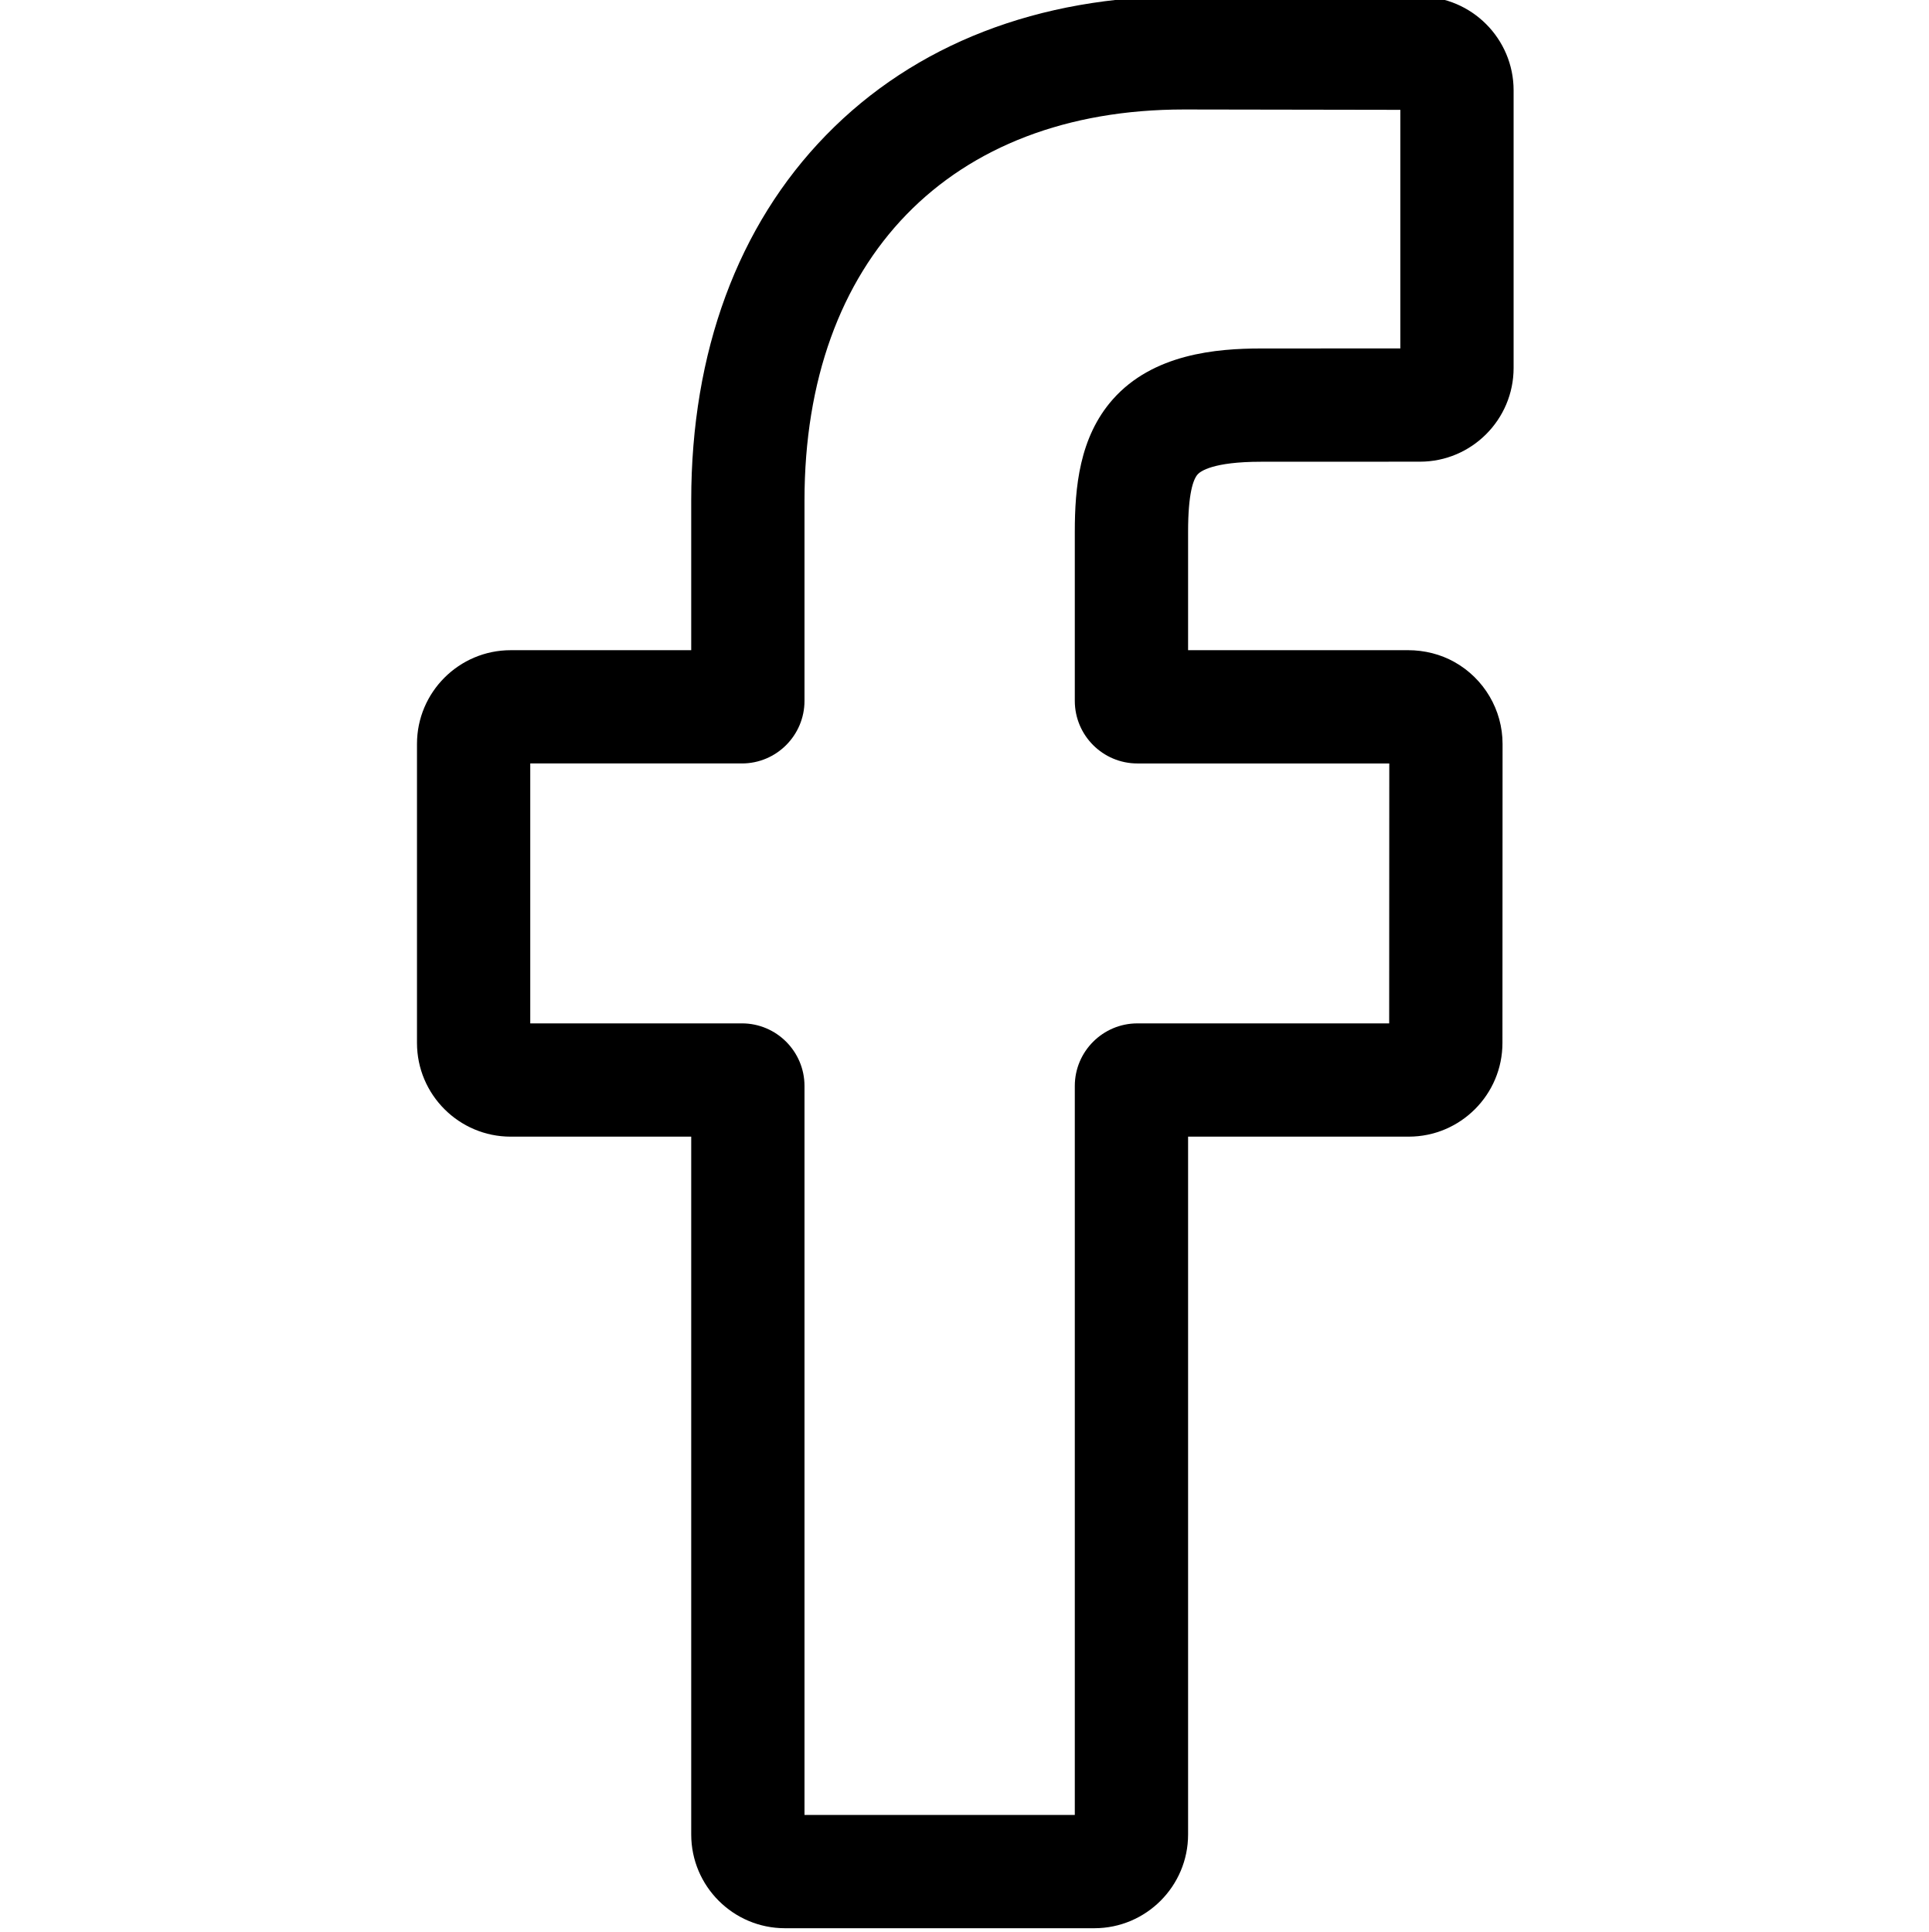
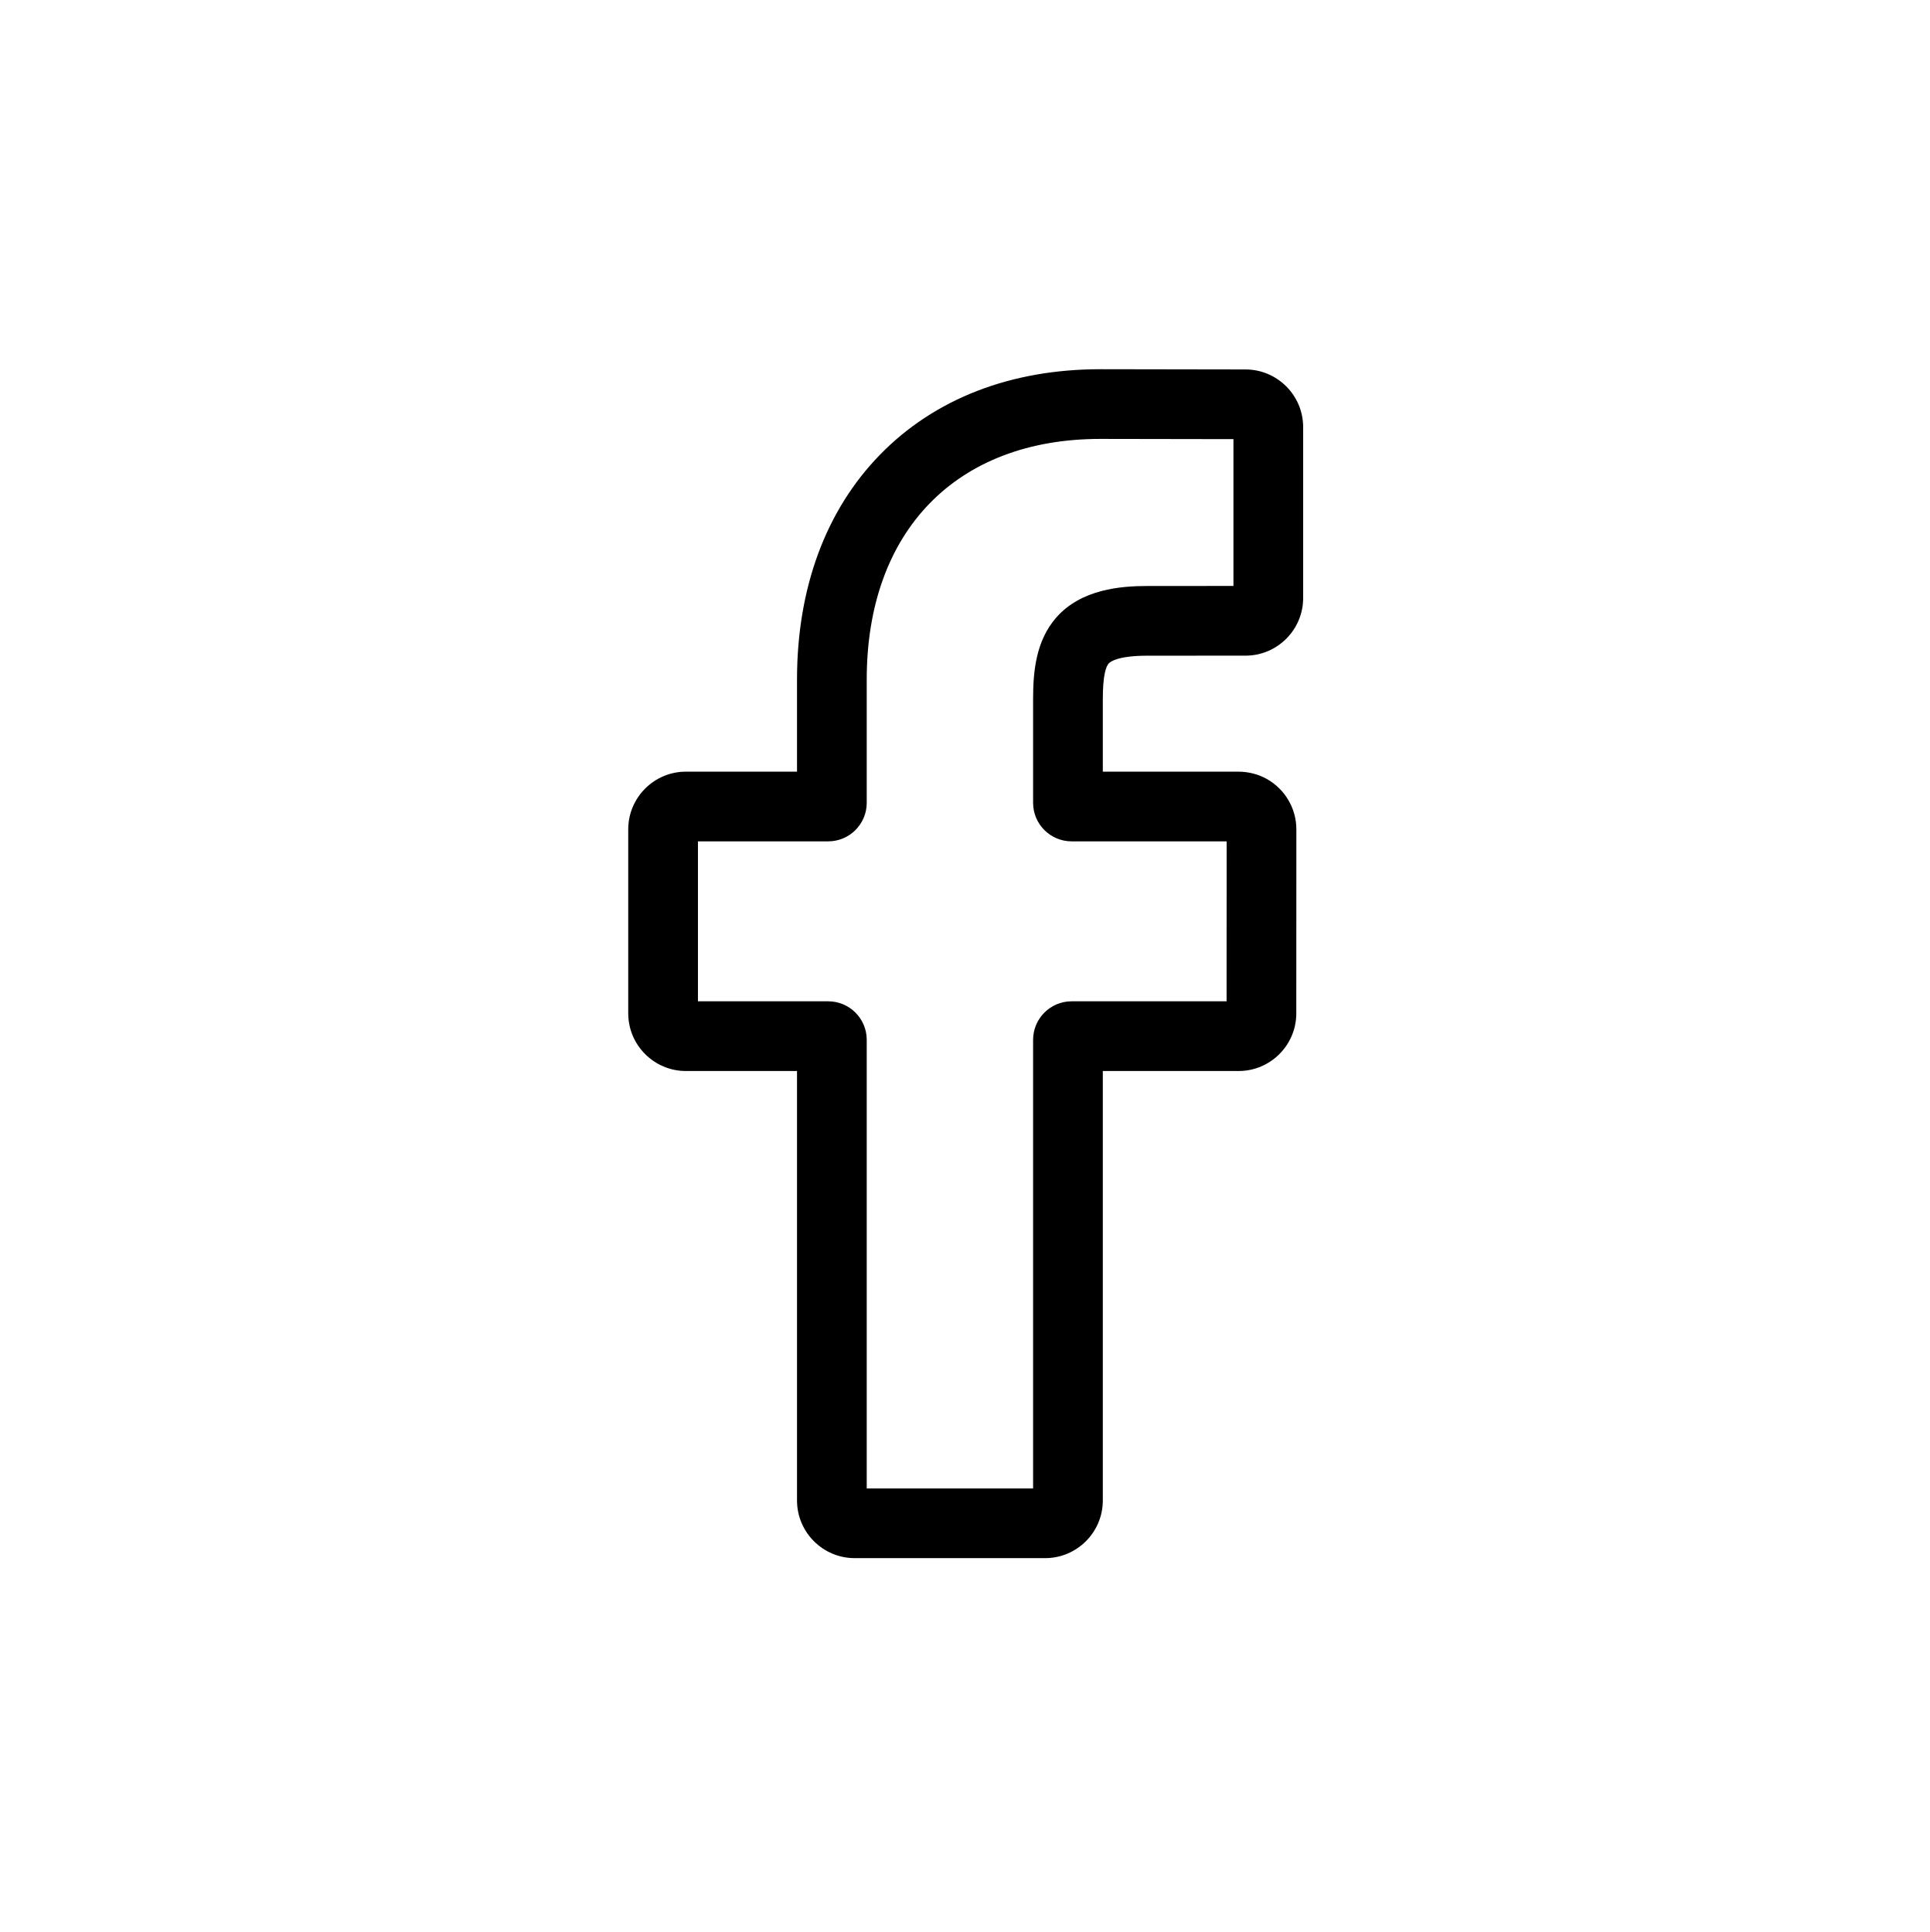
- <svg xmlns="http://www.w3.org/2000/svg" viewBox="-110 1 511 512">
+ <svg xmlns="http://www.w3.org/2000/svg" viewBox="-270 -159 831 832">
  <path d="m180 512h-81.992c-13.695 0-24.836-11.141-24.836-24.836v-184.938h-47.836c-13.695 0-24.836-11.145-24.836-24.836v-79.246c0-13.695 11.141-24.836 24.836-24.836h47.836v-39.684c0-39.348 12.355-72.824 35.727-96.805 23.477-24.09 56.285-36.82 94.879-36.82l62.531.102c13.672.023 24.793 11.164 24.793 24.836v73.578c0 13.695-11.137 24.836-24.828 24.836l-42.102.016c-12.84 0-16.109 2.574-16.809 3.363-1.152 1.309-2.523 5.008-2.523 15.223v31.352h58.27c4.387 0 8.637 1.082 12.289 3.121 7.879 4.402 12.777 12.727 12.777 21.723l-.031 79.246c0 13.688-11.141 24.828-24.836 24.828h-58.469v184.941c0 13.695-11.145 24.836-24.84 24.836zm-76.812-30.016h71.633v-193.195c0-9.145 7.441-16.582 16.582-16.582h66.727l.027-68.883h-66.758c-9.141 0-16.578-7.438-16.578-16.582v-44.789c0-11.727 1.191-25.062 10.043-35.086 10.695-12.117 27.551-13.516 39.301-13.516l36.922-.016v-63.227l-57.332-.094c-62.023 0-100.566 39.703-100.566 103.609v53.117c0 9.141-7.438 16.582-16.578 16.582h-56.094v68.883h56.094c9.141 0 16.578 7.438 16.578 16.582zm163.062-451.867h.004zm0 0" />
</svg>
